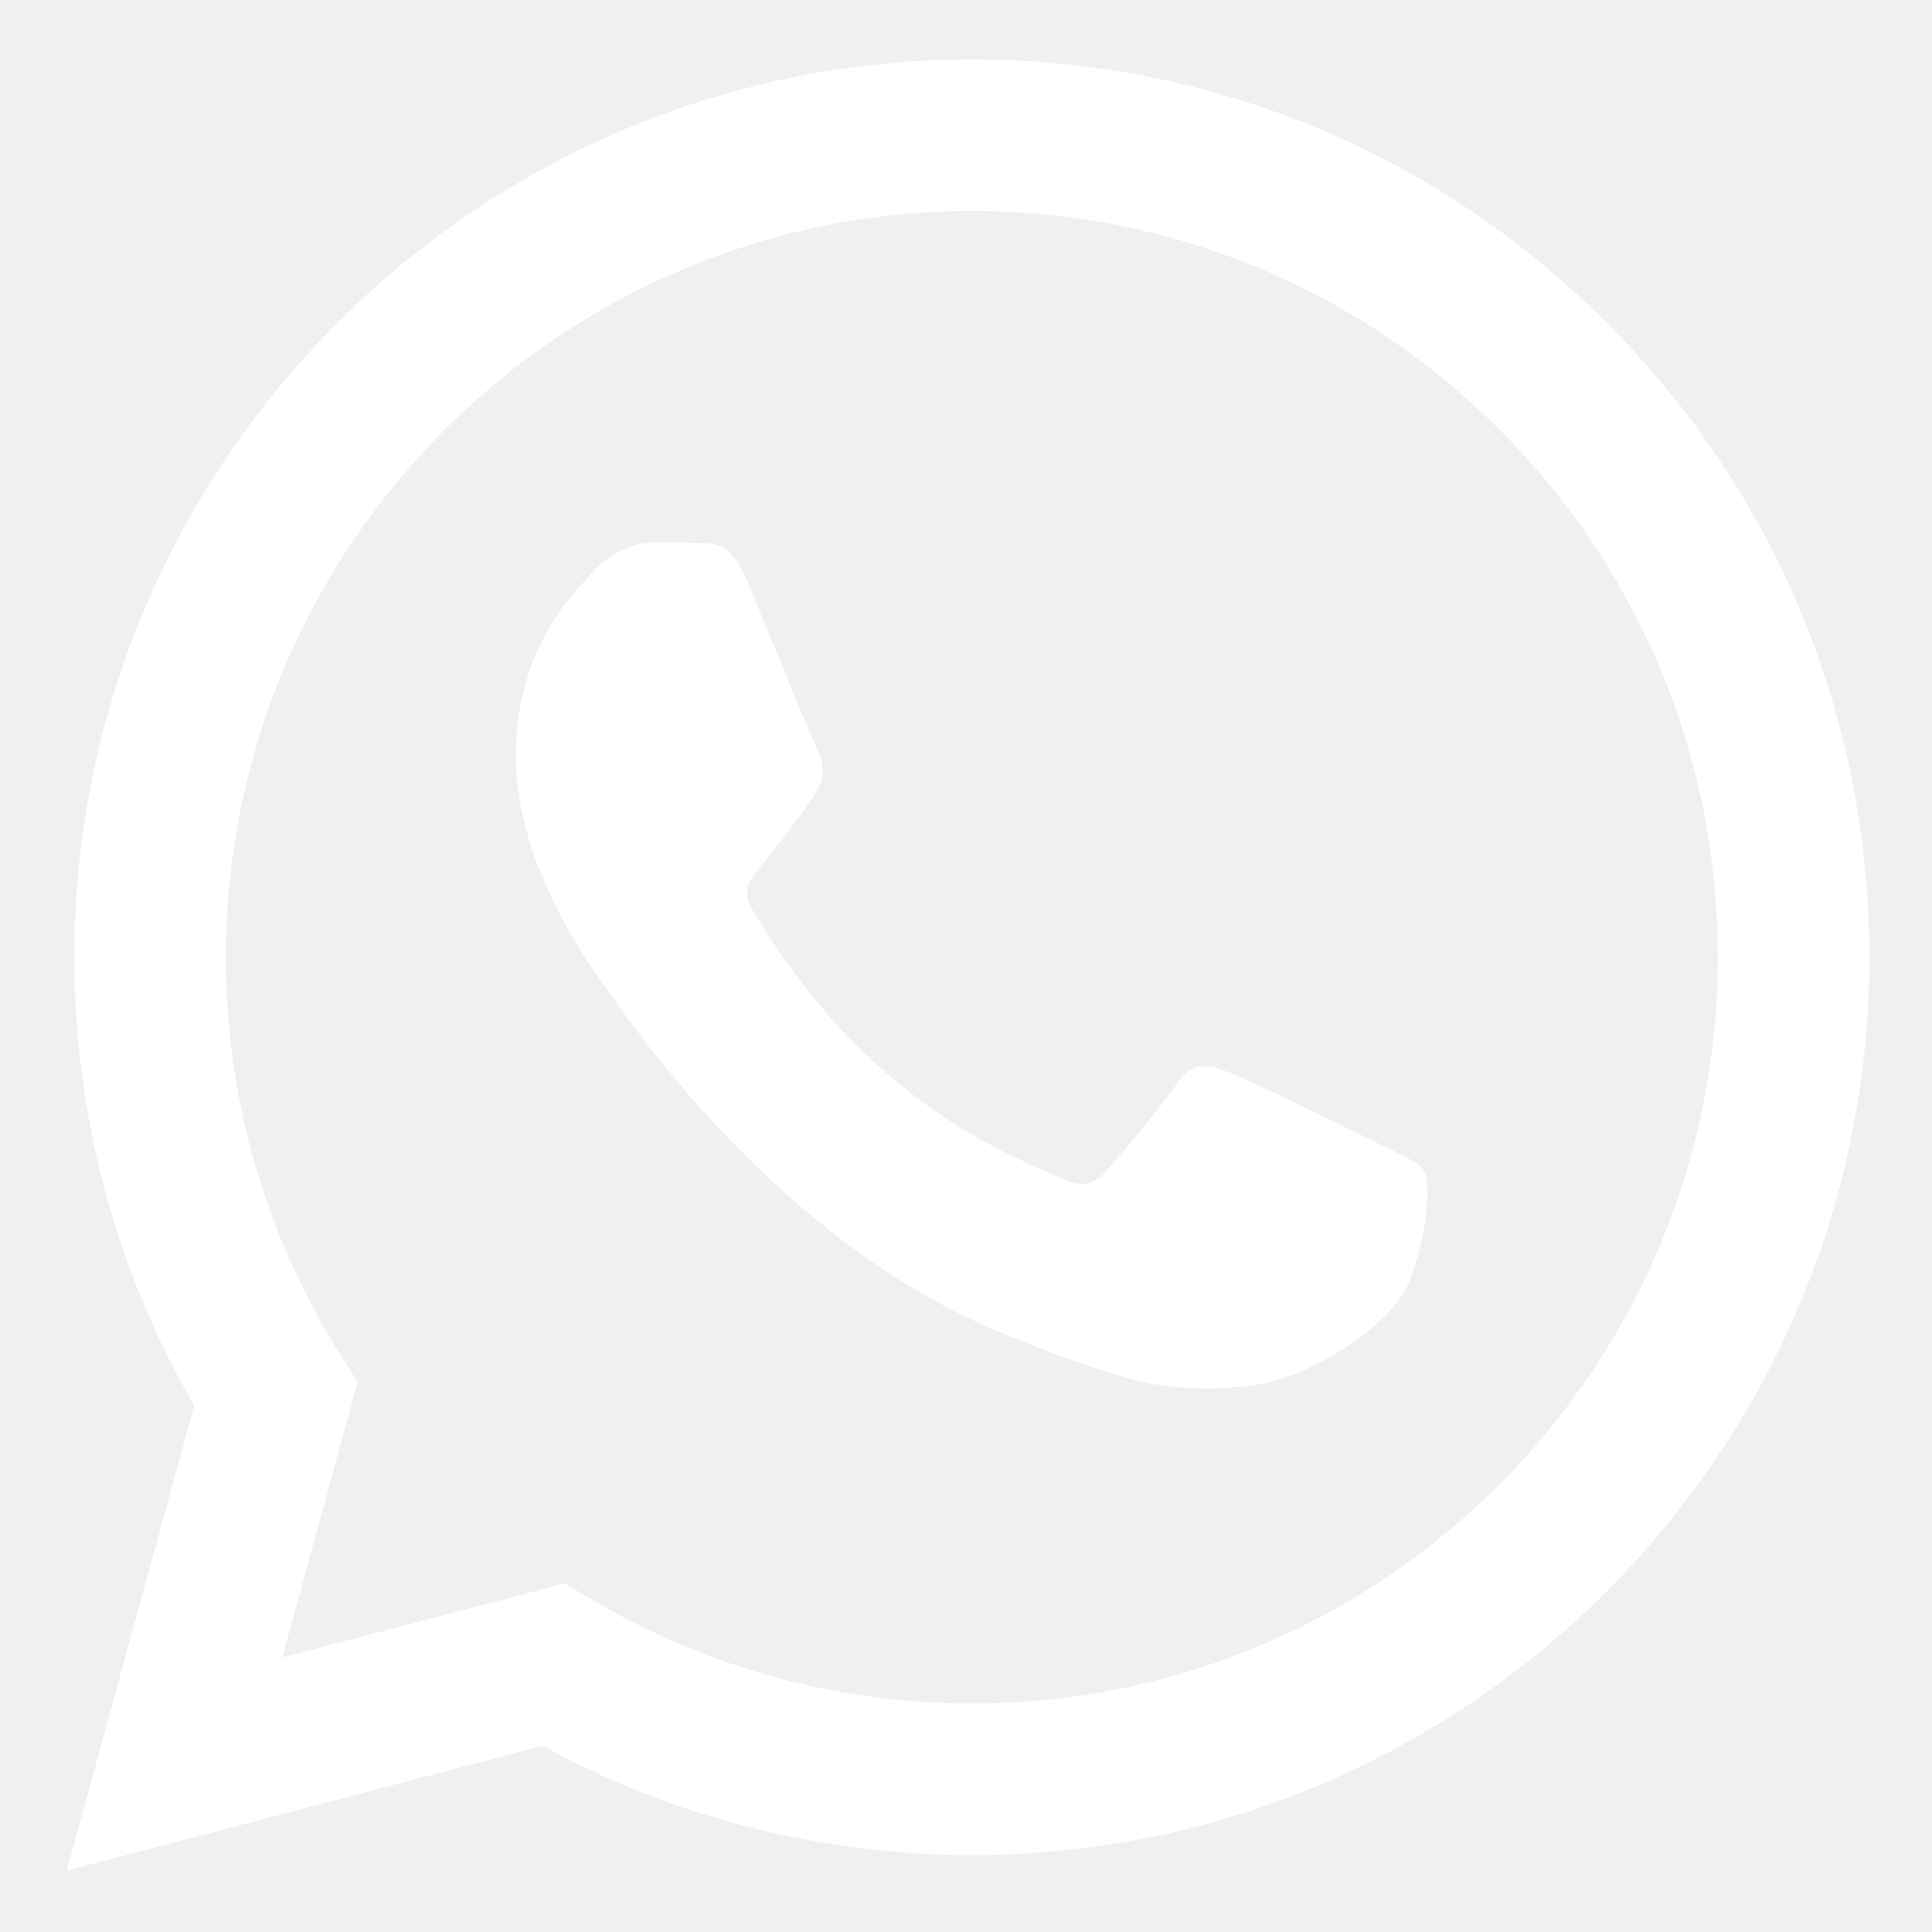
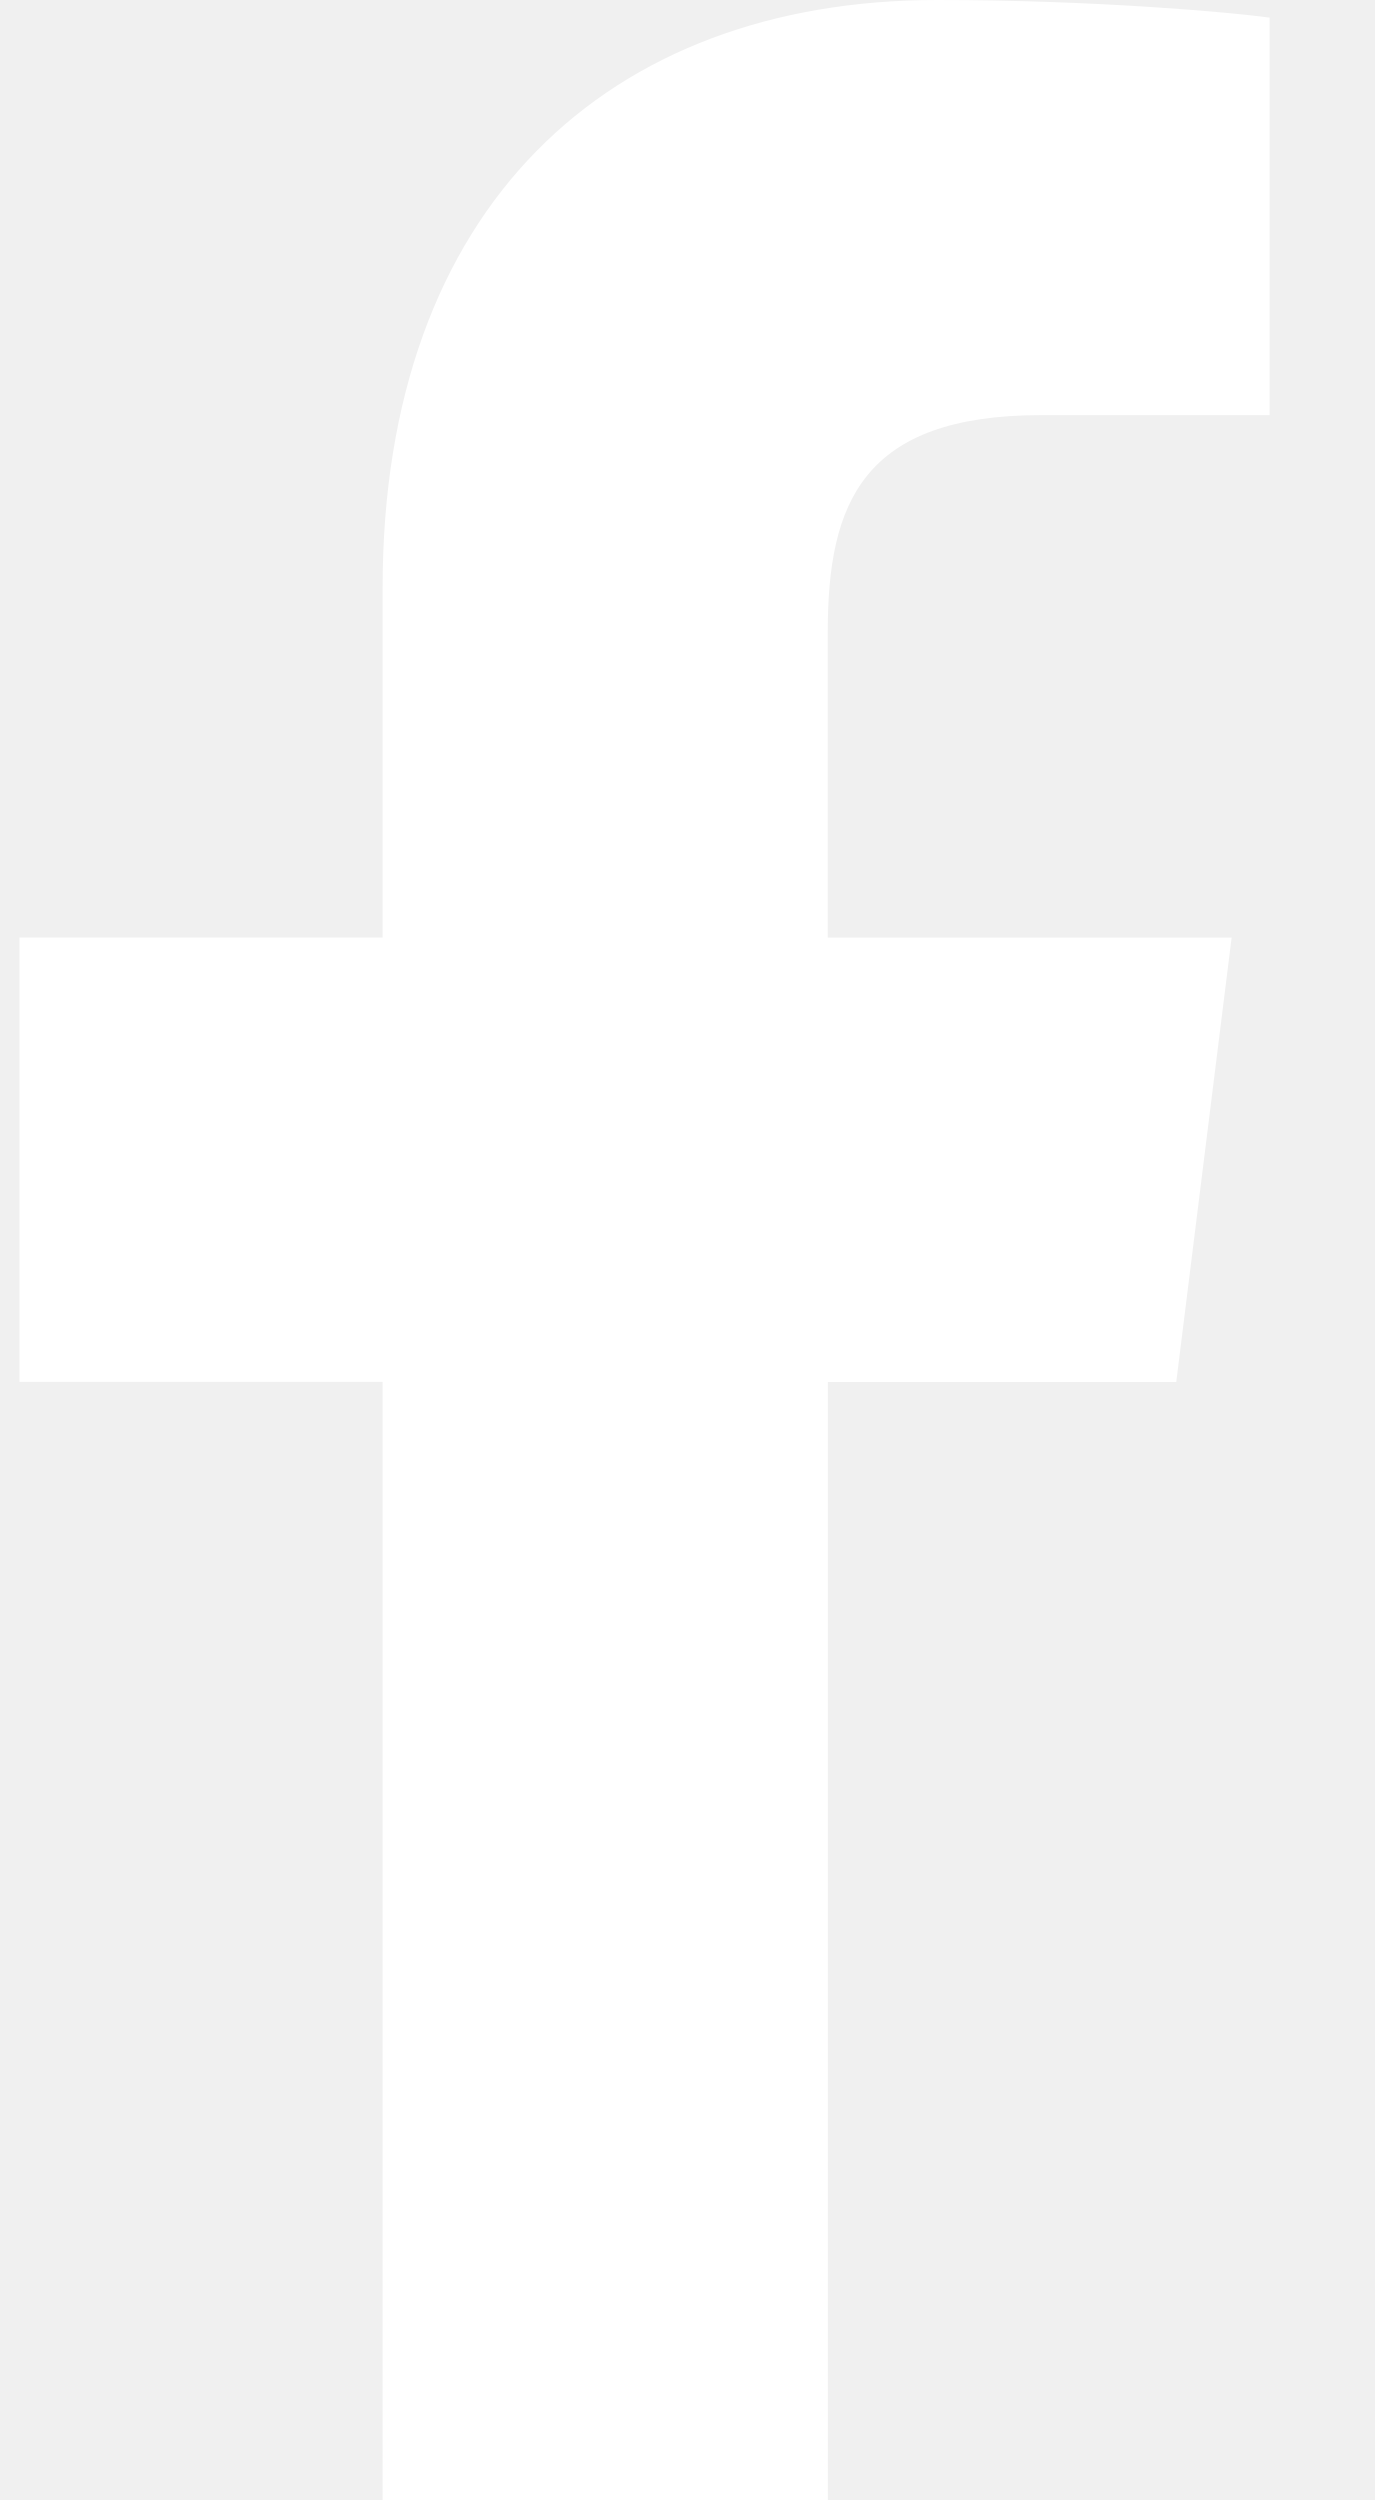
- <svg xmlns="http://www.w3.org/2000/svg" width="20" height="20" viewBox="0 0 20 20" fill="none">
-   <path fill-rule="evenodd" clip-rule="evenodd" d="M16.633 3.34C14.879 1.584 12.546 0.616 10.061 0.615C4.939 0.615 0.771 4.783 0.769 9.906C0.769 11.543 1.196 13.142 2.01 14.551L0.691 19.365L5.617 18.073C6.974 18.814 8.502 19.204 10.057 19.204H10.061C15.181 19.204 19.35 15.036 19.352 9.913C19.353 7.43 18.387 5.096 16.633 3.34ZM10.061 17.635H10.057C8.672 17.634 7.313 17.262 6.127 16.559L5.845 16.391L2.922 17.158L3.702 14.308L3.519 14.016C2.746 12.787 2.337 11.365 2.338 9.906C2.34 5.648 5.804 2.184 10.064 2.184C12.126 2.185 14.065 2.989 15.523 4.449C16.981 5.909 17.784 7.849 17.783 9.913C17.781 14.171 14.317 17.635 10.061 17.635ZM14.296 11.851C14.064 11.735 12.923 11.174 12.71 11.096C12.498 11.018 12.342 10.98 12.188 11.212C12.033 11.444 11.588 11.967 11.453 12.122C11.317 12.277 11.182 12.297 10.95 12.181C10.718 12.064 9.97 11.819 9.083 11.028C8.393 10.413 7.927 9.652 7.791 9.42C7.656 9.188 7.79 9.074 7.893 8.946C8.144 8.634 8.396 8.307 8.473 8.152C8.551 7.997 8.512 7.862 8.454 7.745C8.396 7.629 7.932 6.487 7.738 6.022C7.55 5.569 7.359 5.63 7.216 5.623C7.081 5.616 6.926 5.615 6.771 5.615C6.616 5.615 6.365 5.673 6.152 5.906C5.939 6.138 5.34 6.7 5.34 7.842C5.34 8.985 6.171 10.089 6.287 10.244C6.403 10.399 7.925 12.744 10.253 13.749C10.807 13.989 11.239 14.131 11.577 14.238C12.133 14.415 12.639 14.39 13.039 14.33C13.485 14.264 14.412 13.769 14.606 13.226C14.8 12.684 14.8 12.219 14.741 12.122C14.683 12.026 14.529 11.967 14.296 11.851Z" fill="white" />
+ <svg xmlns="http://www.w3.org/2000/svg" width="11" height="20" viewBox="0 0 11 20" fill="none">
+   <path d="M8.331 3.321H10.157V0.141C9.842 0.098 8.759 0 7.497 0C4.865 0 3.061 1.656 3.061 4.699V7.5H0.156V11.055H3.061V20H6.623V11.056H9.41L9.853 7.501H6.622V5.052C6.623 4.024 6.9 3.321 8.331 3.321Z" fill="white" />
</svg>
